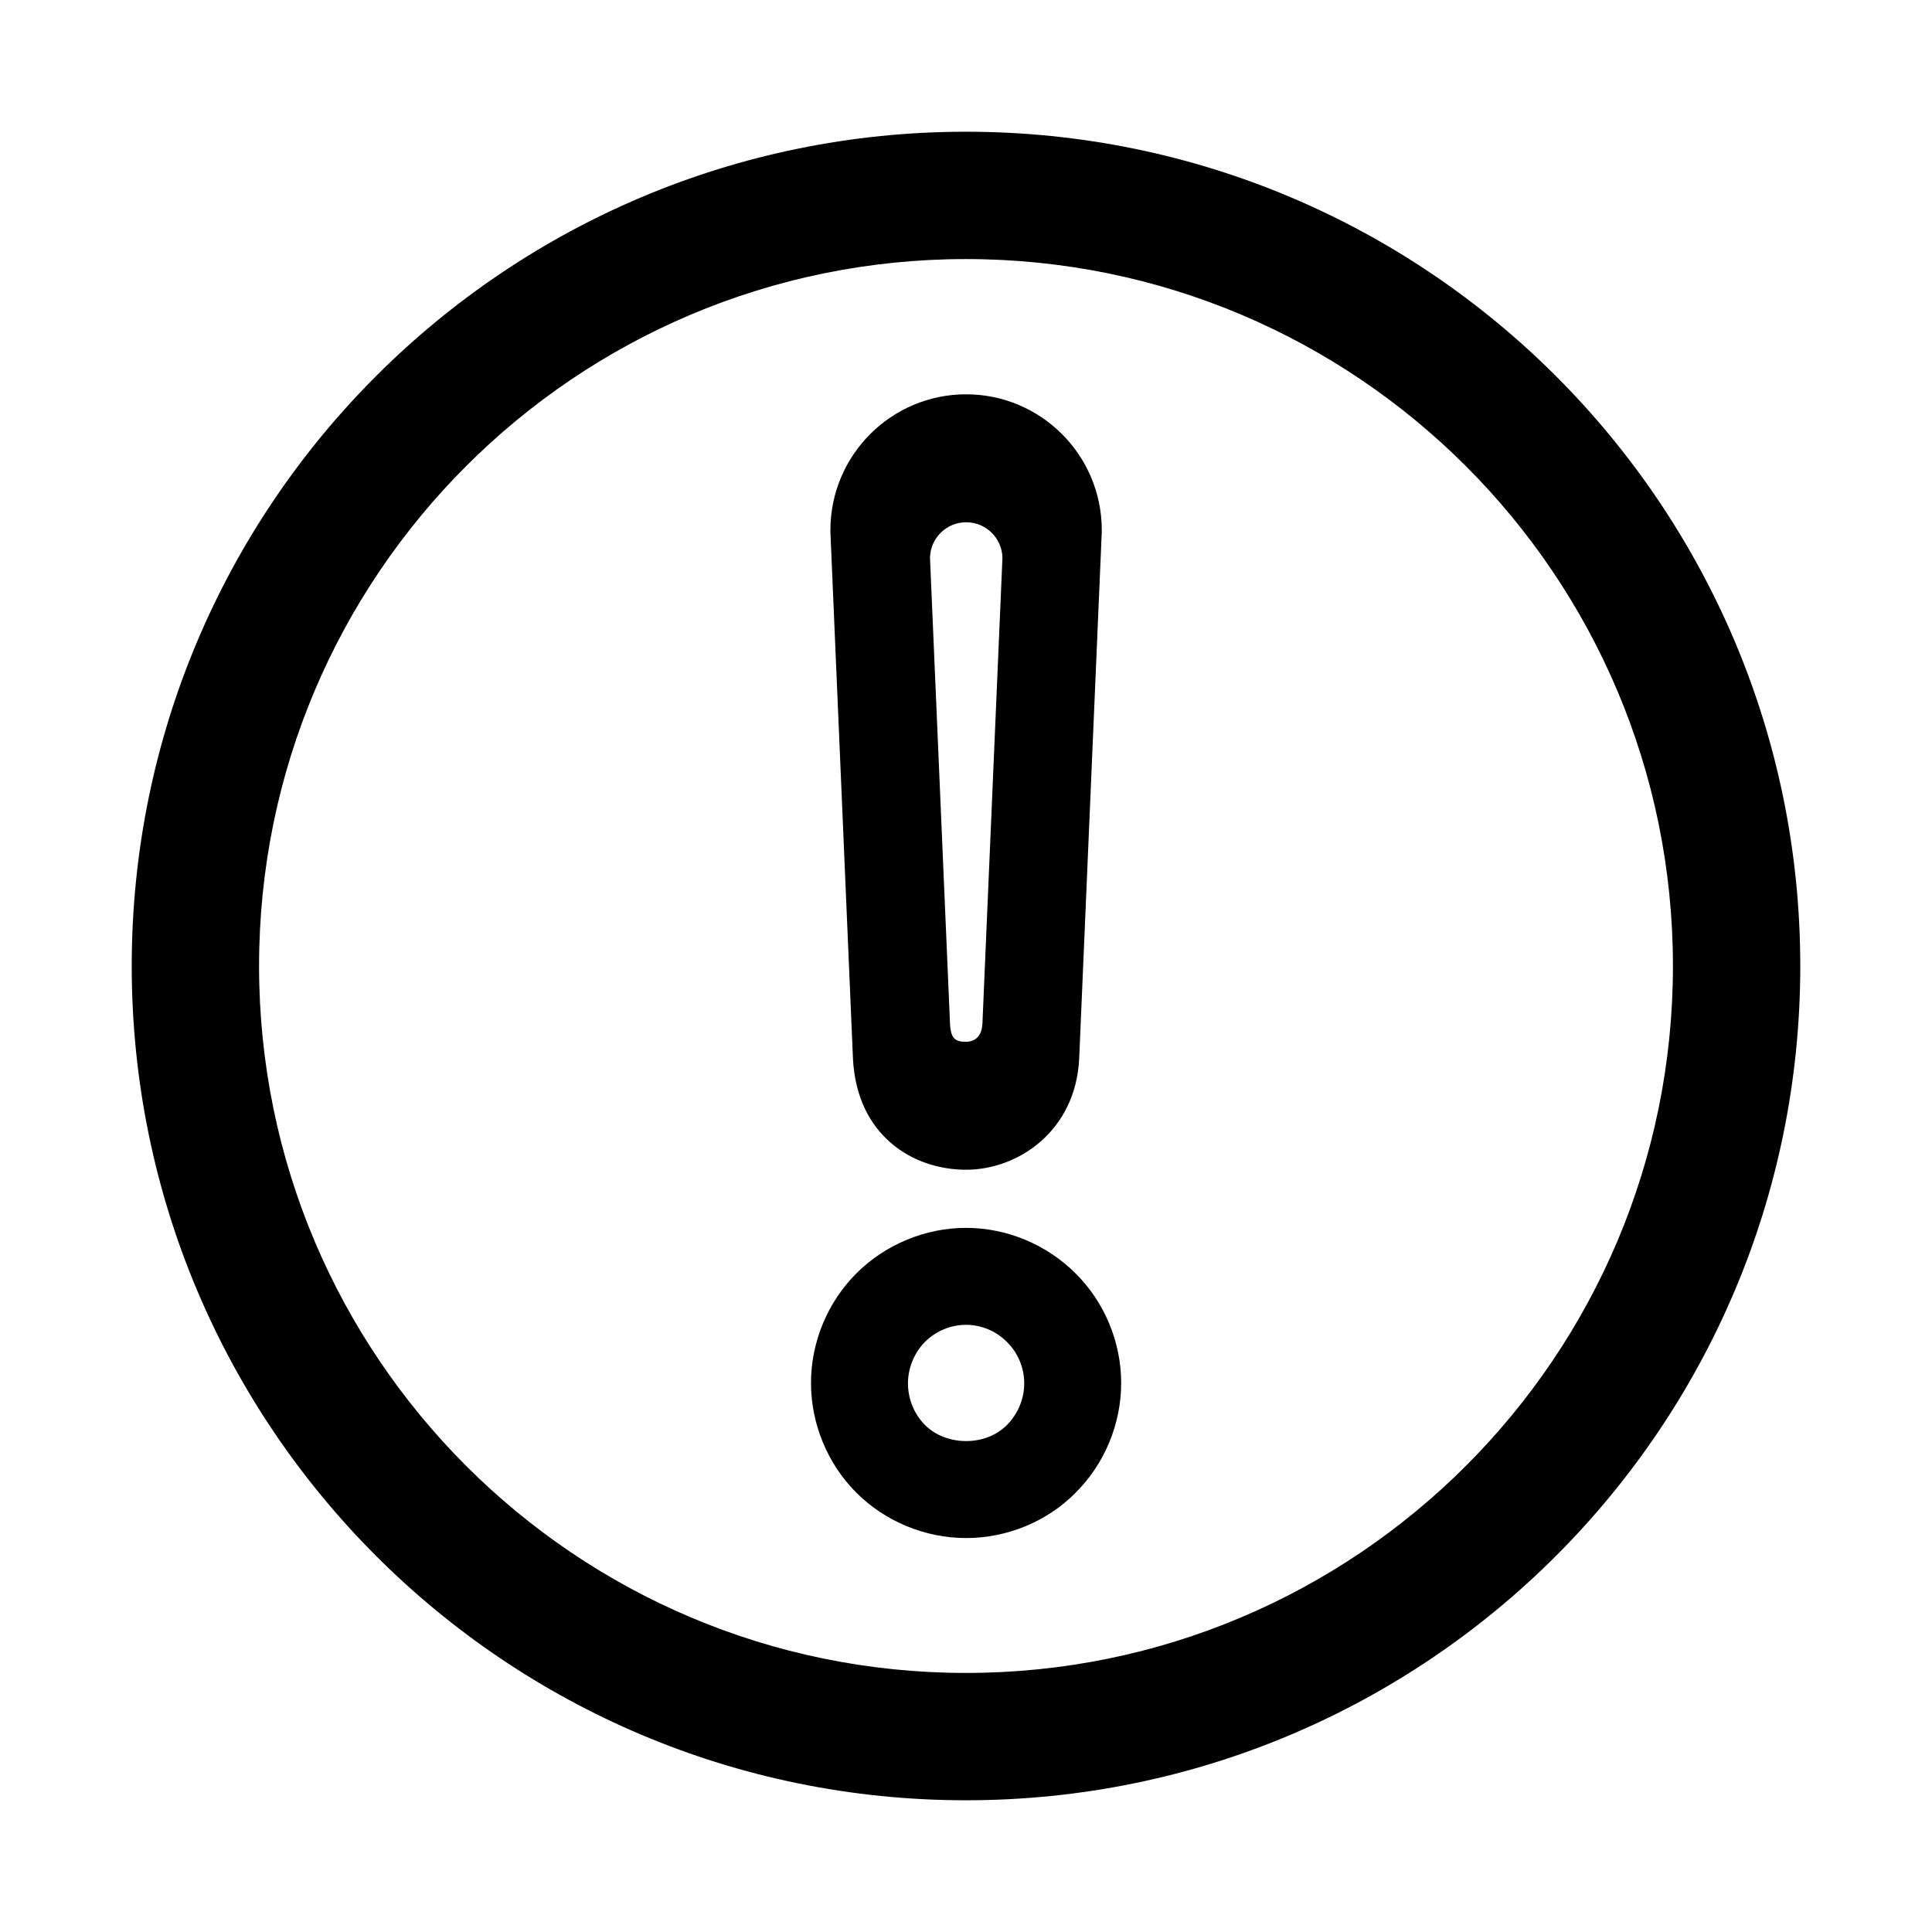
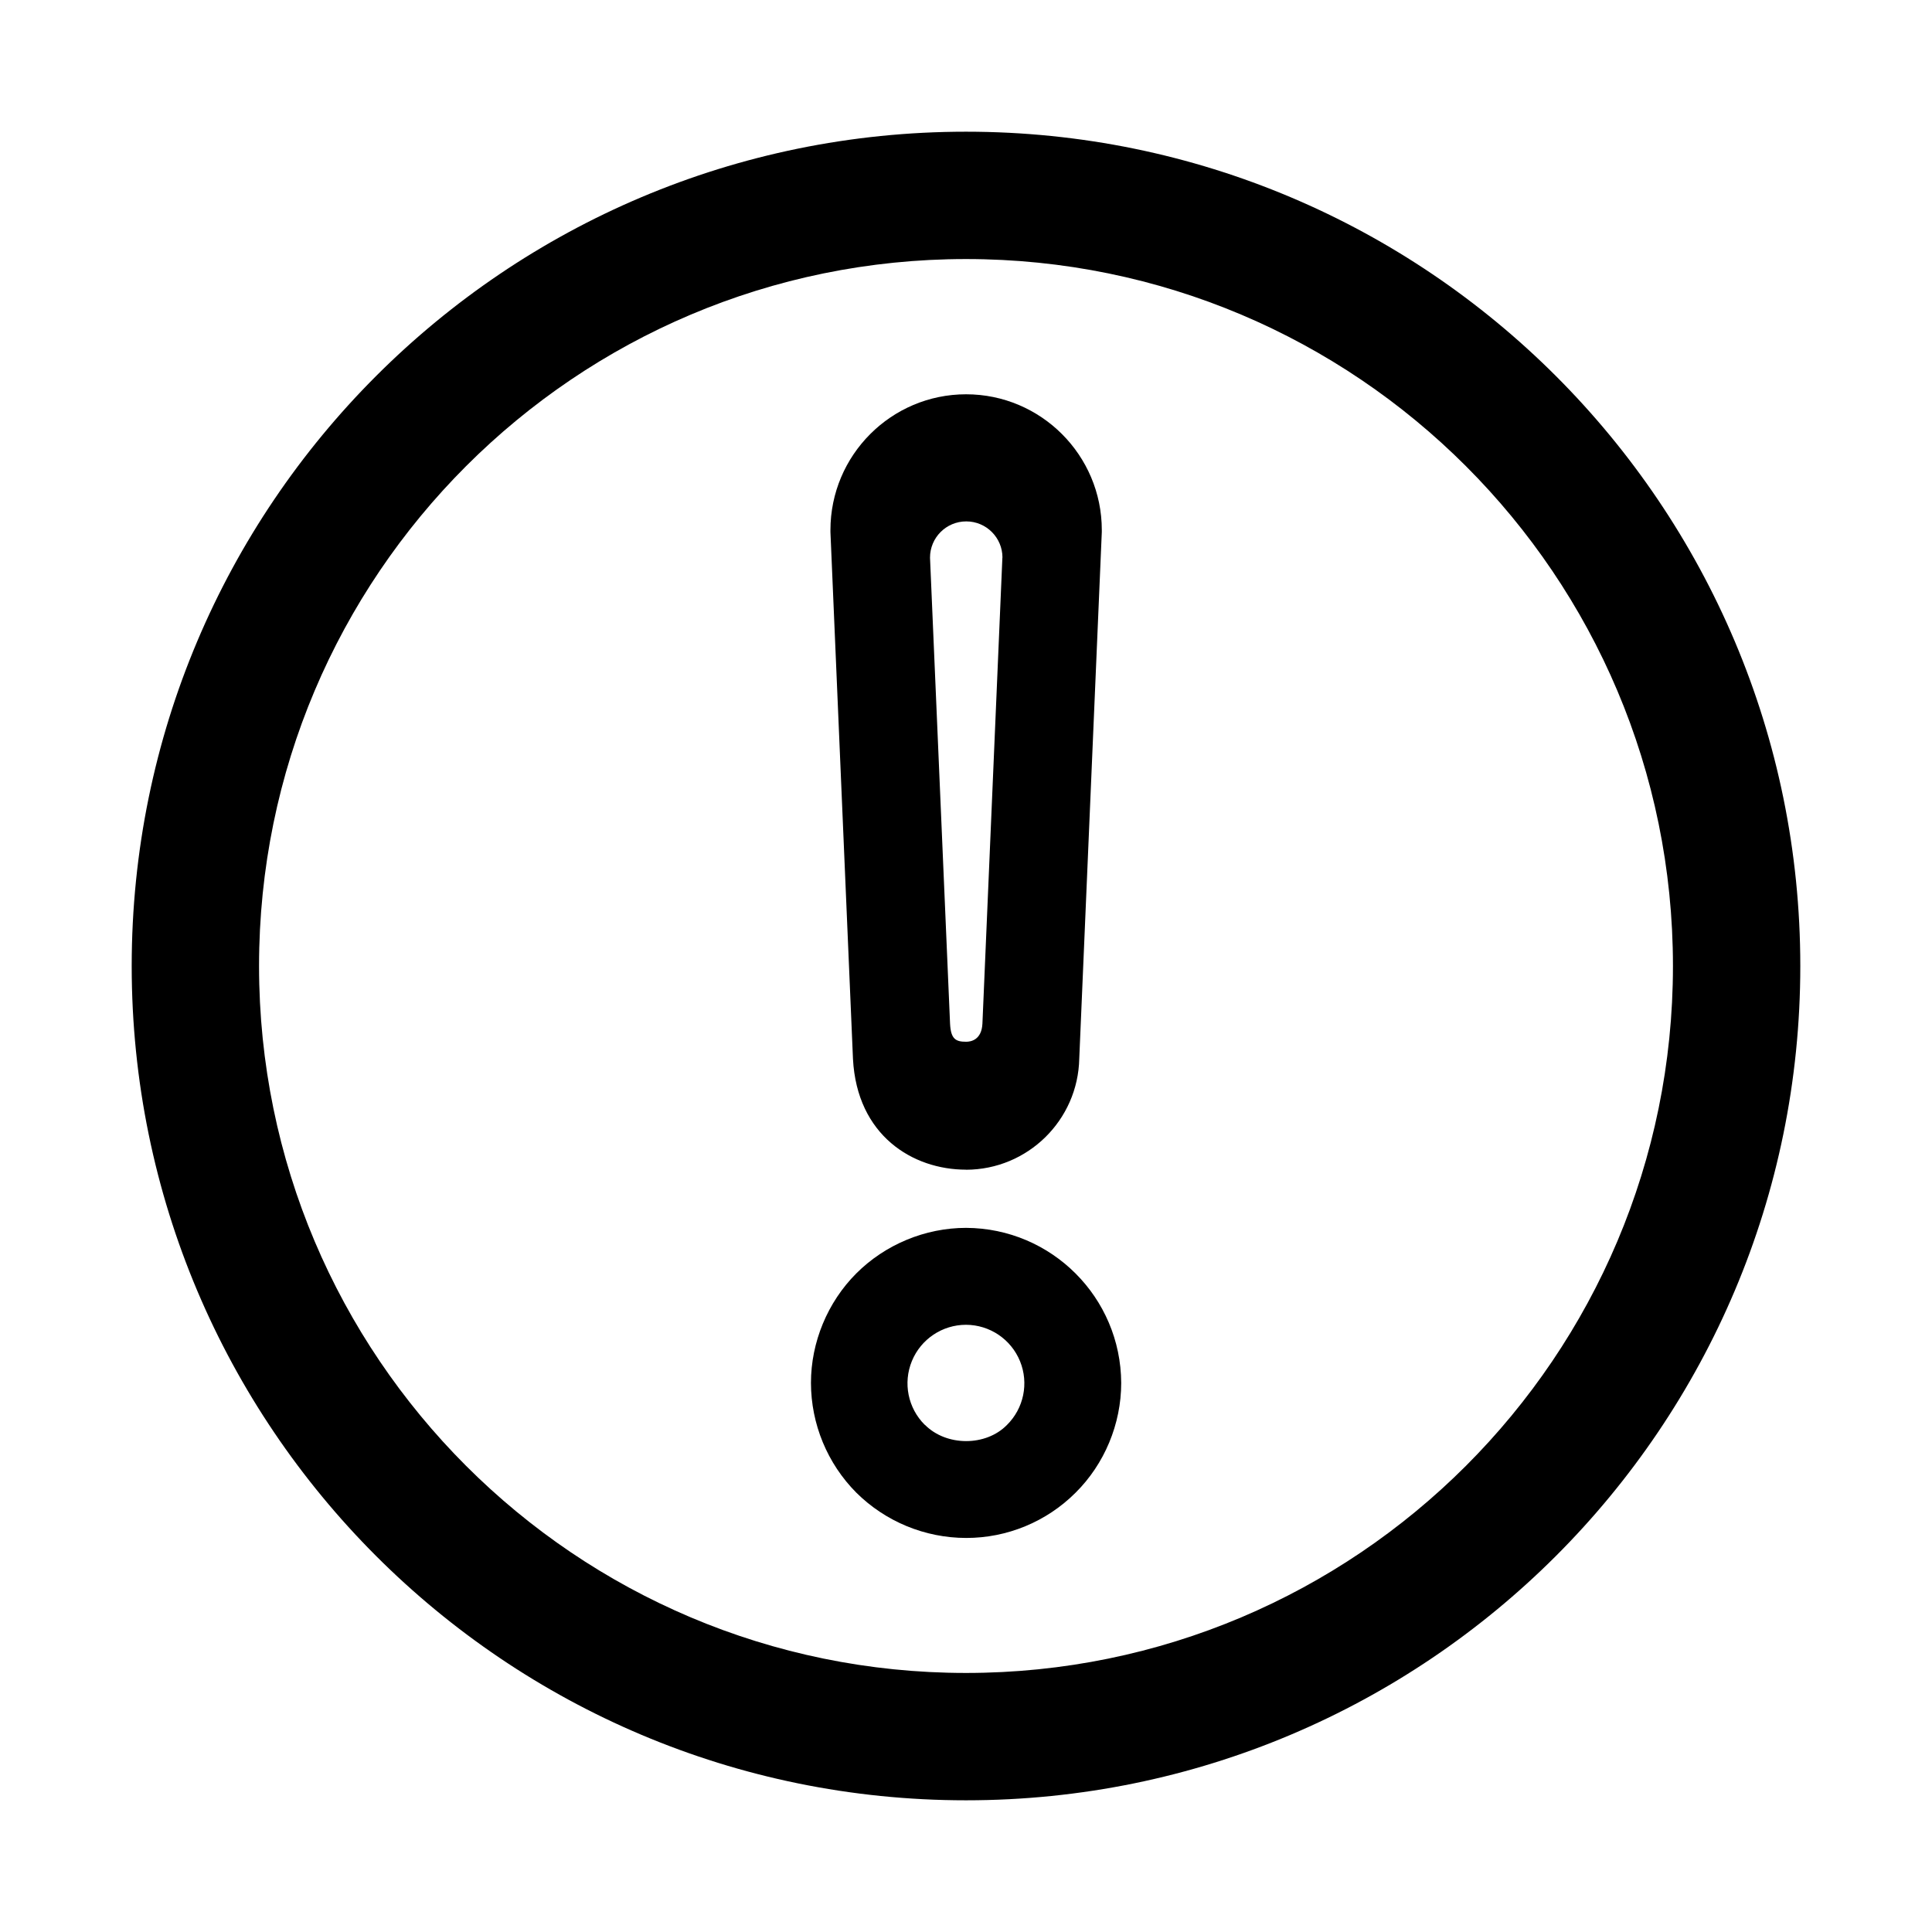
- <svg xmlns="http://www.w3.org/2000/svg" width="22" height="22" viewBox="0 0 22 22">
-   <path fill-rule="evenodd" clip-rule="evenodd" d="M11.001 13.32C10.393 13.32 9.759 12.93 9.713 12.059L9.456 6.059C9.456 6.051 9.456 6.043 9.456 6.036C9.456 5.183 10.149 4.49 11.001 4.49C11.853 4.49 12.546 5.183 12.546 6.036C12.546 6.04 12.546 6.043 12.546 6.047C12.546 6.051 12.546 6.055 12.546 6.058L12.289 12.053C12.25 12.877 11.596 13.32 11.001 13.32ZM11.415 6.35C11.41 6.127 11.227 5.947 11.002 5.947C10.778 5.947 10.595 6.127 10.59 6.35L10.818 11.658C10.827 11.833 10.882 11.863 11.002 11.863C11.055 11.863 11.178 11.843 11.187 11.656L11.415 6.35Z" />
-   <path fill-rule="evenodd" clip-rule="evenodd" d="M9.751 14.501C10.081 14.171 10.536 13.982 11.001 13.982C11.464 13.982 11.919 14.171 12.248 14.501C12.577 14.827 12.767 15.282 12.767 15.748C12.767 16.216 12.577 16.672 12.246 17C11.925 17.325 11.469 17.514 11.001 17.514C10.534 17.514 10.079 17.325 9.751 16.997C9.423 16.669 9.235 16.214 9.235 15.748C9.235 15.283 9.423 14.829 9.751 14.501ZM10.531 16.225C10.776 16.471 11.226 16.471 11.466 16.227C11.592 16.1 11.663 15.929 11.663 15.752C11.663 15.577 11.593 15.407 11.469 15.284C11.344 15.157 11.174 15.086 11.001 15.086C10.826 15.086 10.655 15.157 10.531 15.282C10.411 15.404 10.339 15.579 10.339 15.752C10.339 15.929 10.409 16.101 10.531 16.225Z" />
-   <path fill-rule="evenodd" clip-rule="evenodd" d="M20.5 11C20.5 16.247 16.247 20.5 11 20.5C5.753 20.5 1.5 16.247 1.5 11C1.5 5.753 5.753 1.5 11 1.5C16.247 1.5 20.5 5.753 20.5 11ZM19.05 11C19.05 15.446 15.446 19.05 11 19.05C6.554 19.05 2.95 15.446 2.95 11C2.95 6.554 6.554 2.95 11 2.95C15.446 2.95 19.05 6.554 19.05 11Z" />
+ <svg width="24" height="24" viewBox="0 0 24 24">
+   <path fill-rule="evenodd" d="M12 14.53c-.662 0-1.354-.425-1.404-1.375l-.28-6.545v-.025c0-.93.755-1.687 1.685-1.687s1.686.757 1.686 1.687v.024l-.28 6.54A1.41 1.41 0 0 1 12 14.531Zm.453-7.603a.45.45 0 0 0-.9 0l.249 5.791c.01.19.07.223.2.223.058 0 .192-.022.202-.225l.248-5.789Zm-1.816 8.892c.36-.36.857-.566 1.364-.566a1.935 1.935 0 0 1 1.927 1.927c0 .51-.208 1.008-.569 1.365a1.92 1.92 0 0 1-1.358.56 1.94 1.94 0 0 1-1.364-.563 1.94 1.94 0 0 1-.563-1.363c0-.506.206-1.002.563-1.36Zm.852 1.88c.267.27.757.27 1.019.003A.727.727 0 0 0 12 16.457a.727.727 0 0 0-.512 1.243Z" />
+   <path fill-rule="evenodd" d="M22.364 12c0 5.724-4.64 10.364-10.364 10.364-5.724 0-10.364-4.64-10.364-10.364C1.636 6.276 6.276 1.636 12 1.636c5.724 0 10.364 4.64 10.364 10.364Zm-1.582 0a8.782 8.782 0 1 1-17.564 0 8.782 8.782 0 0 1 17.564 0Z" />
</svg>
